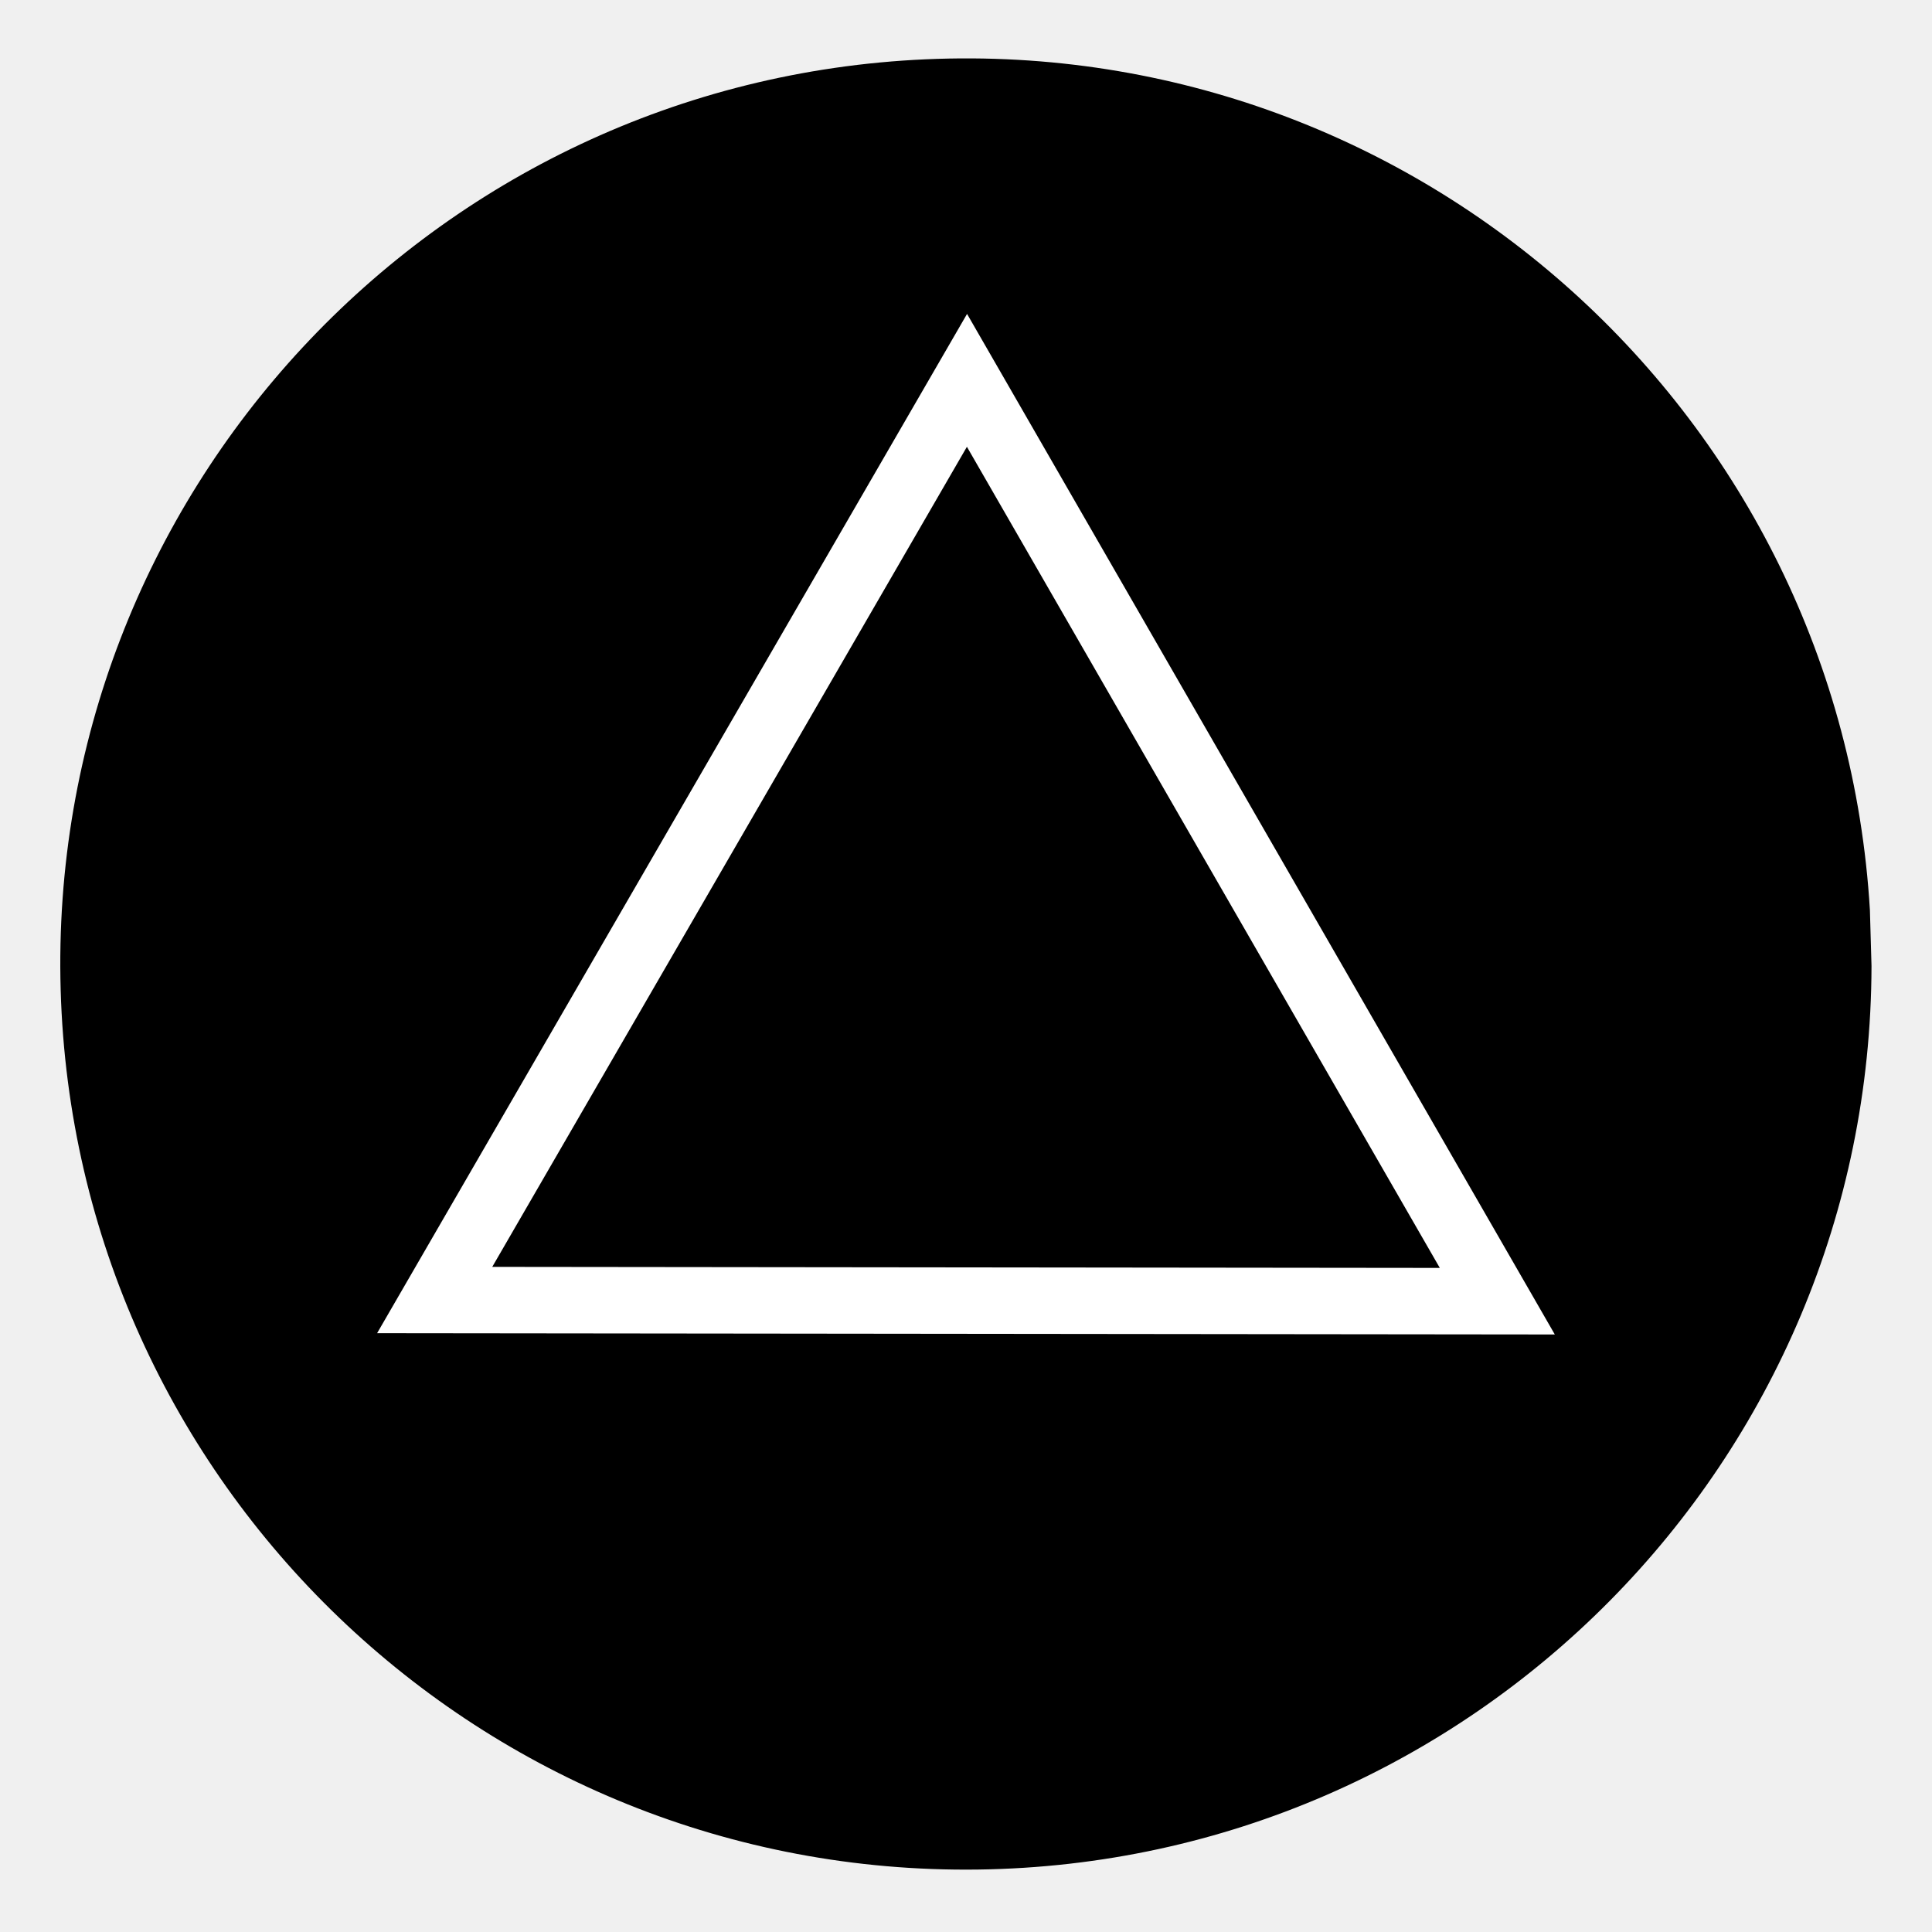
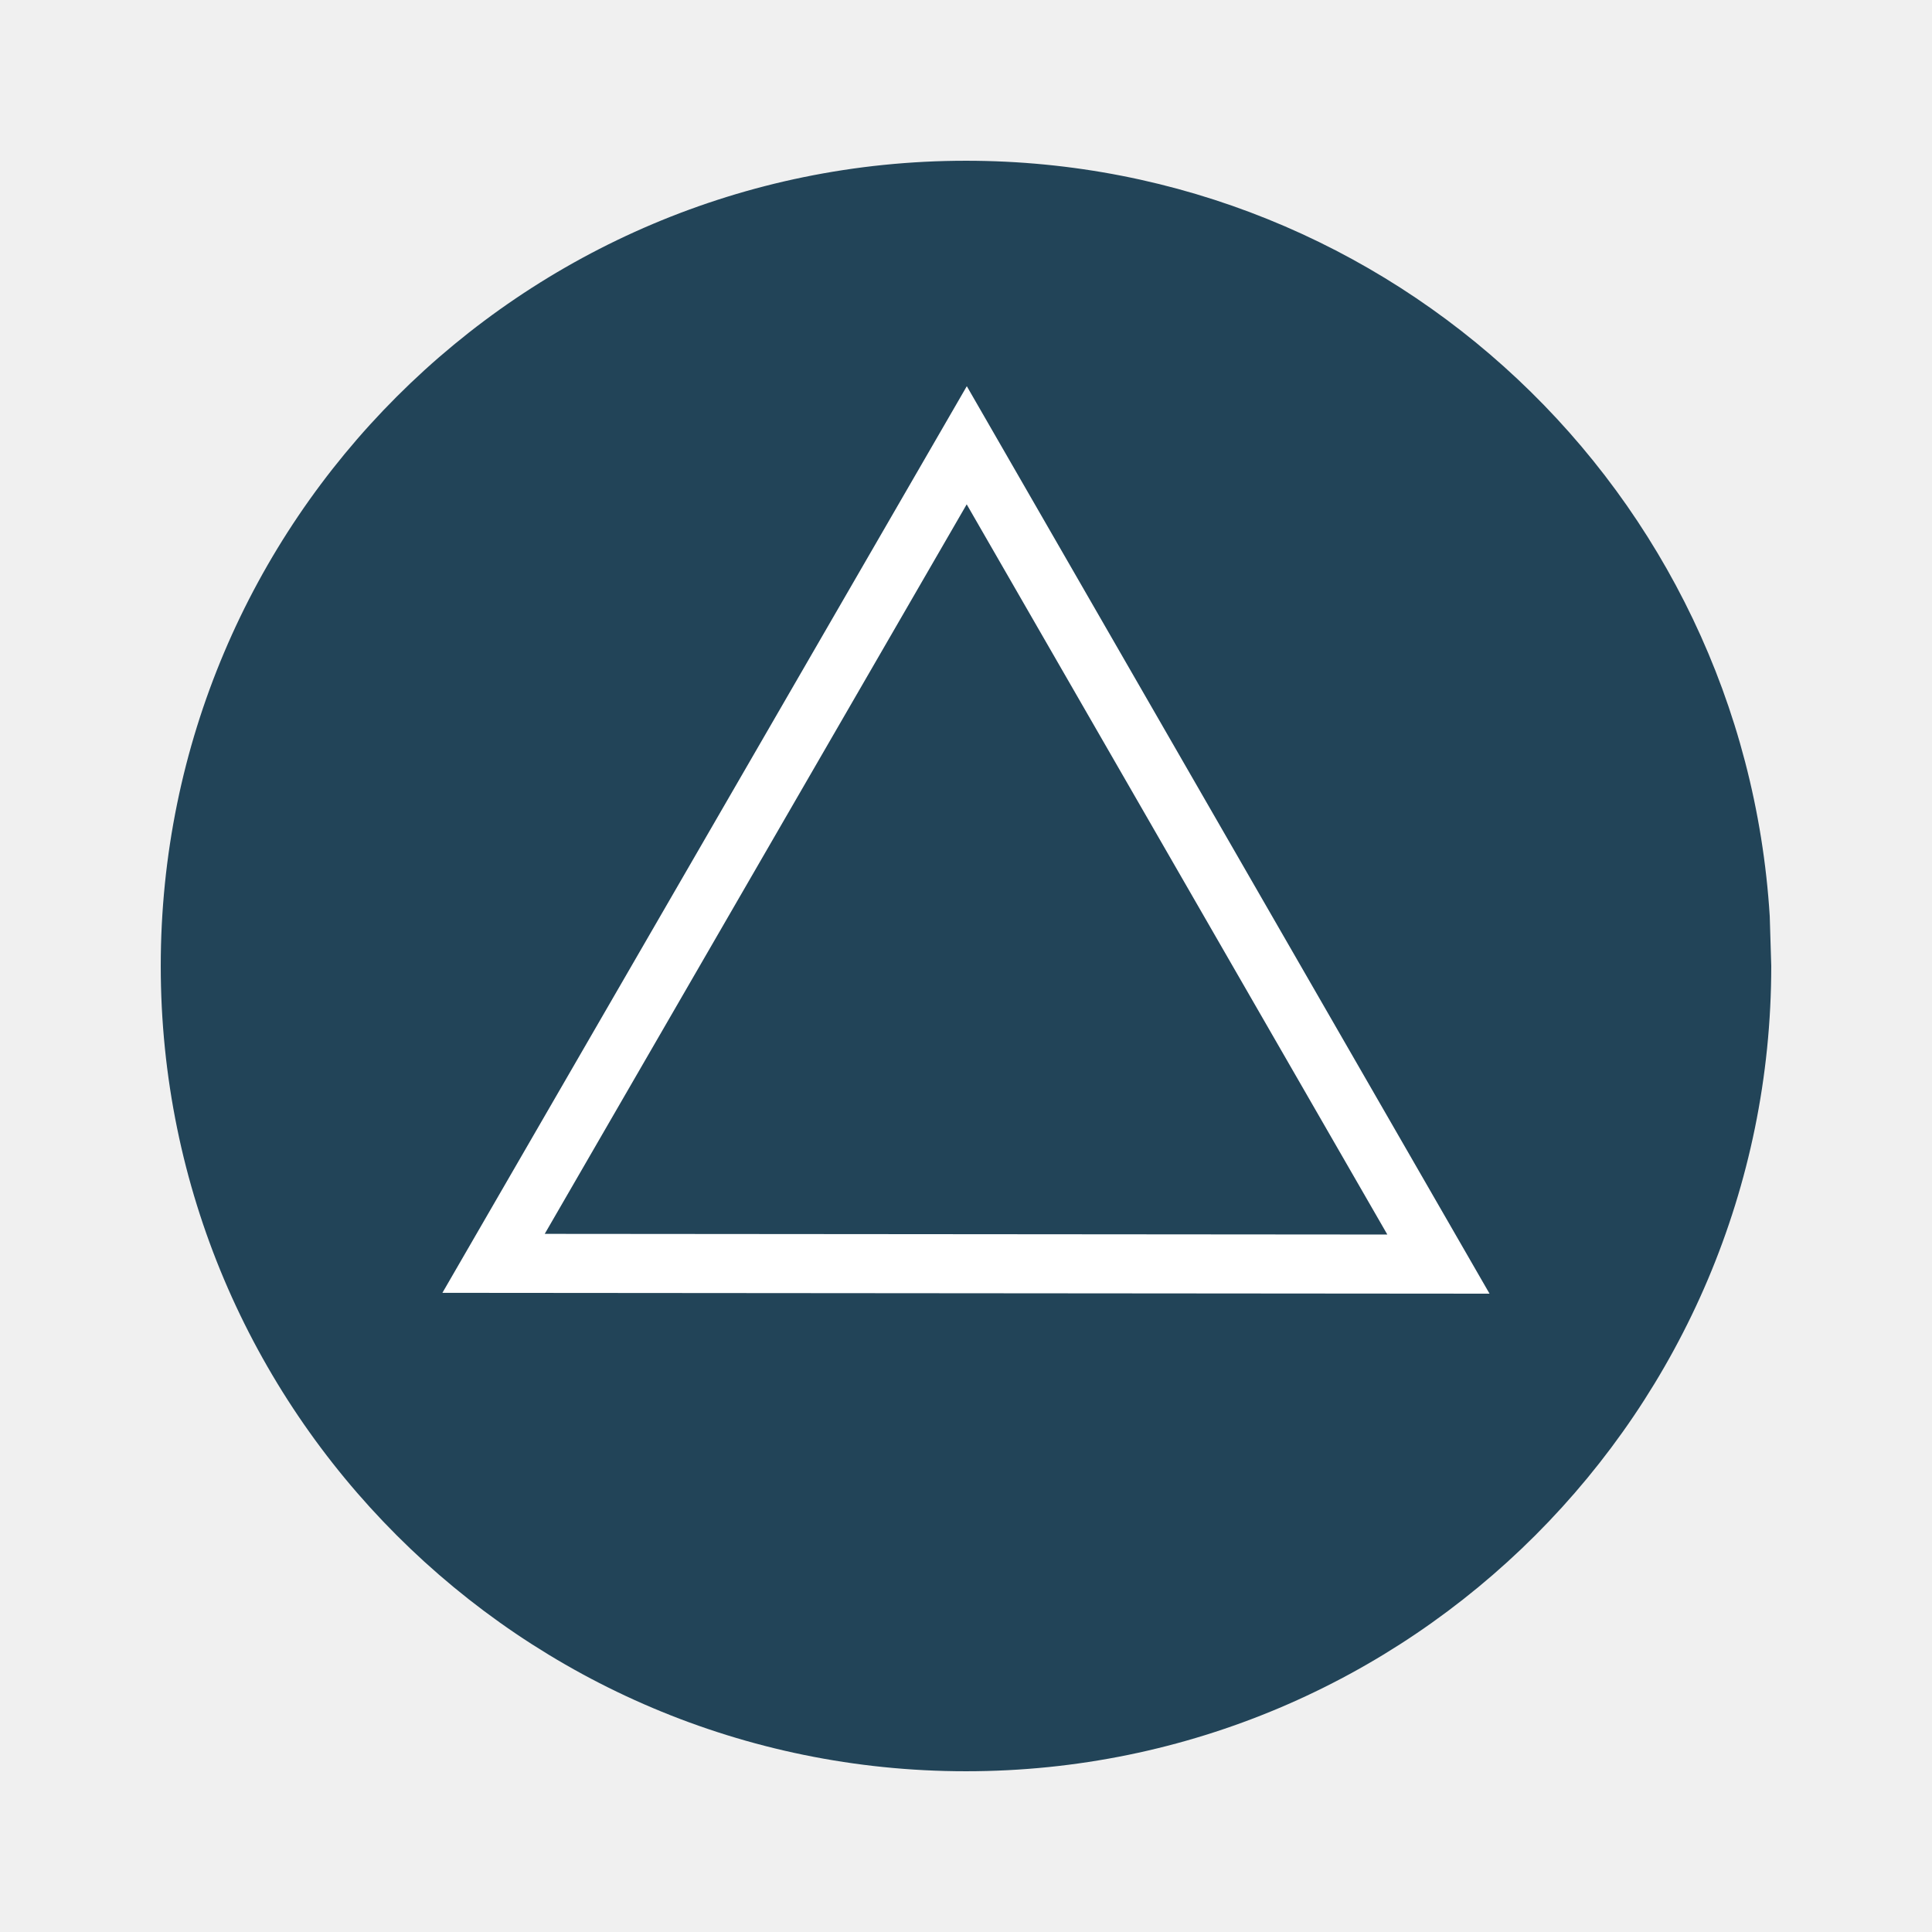
- <svg xmlns="http://www.w3.org/2000/svg" width="32px" height="32px" id="svg2985" version="1.1">
-   <defs id="defs2987" />
+ <svg xmlns="http://www.w3.org/2000/svg" version="1.1" id="svg2985" x="0px" y="0px" viewBox="0 0 256 256" style="enable-background:new 0 0 256 256;" xml:space="preserve">
+   <style type="text/css">
+ 	.st0{fill:#224458;}
+ 	.st1{fill:none;stroke:#FFFFFF;stroke-width:7.825;stroke-miterlimit:5.355;}
+ </style>
  <g id="layer1">
-     <path style="fill:#000000;fill-opacity:1;stroke:none" id="path2993" d="M 9.823,6.504 A 2.813,2.813 0 1 1 9.818,6.33" transform="matrix(5.332286,0,0,5.332286,-21.38095,-18.68079)" />
-     <path style="fill:none;stroke:#ffffff;stroke-opacity:1;stroke-width:0.822;stroke-miterlimit:4;stroke-dasharray:none" id="path3763" d="m -12.681,10.746 1.573,-13.053 10.518,7.889 z" transform="matrix(1.230518,0.5271486,-0.5271486,1.230518,28.46871,14.9941)" />
+     <path id="path2993" class="st0" d="   M234.7,128c0,58.9-47.8,106.7-106.7,106.7c-58.9,0-106.7-47.8-106.7-106.7S69.1,21.3,128,21.3c56.4,0,103,43.8,106.5,100.1" />
+     <path id="path3763" class="st1" d="   M65.4,167.4L128.1,59l62.5,108.5L65.4,167.4z" />
  </g>
</svg>
